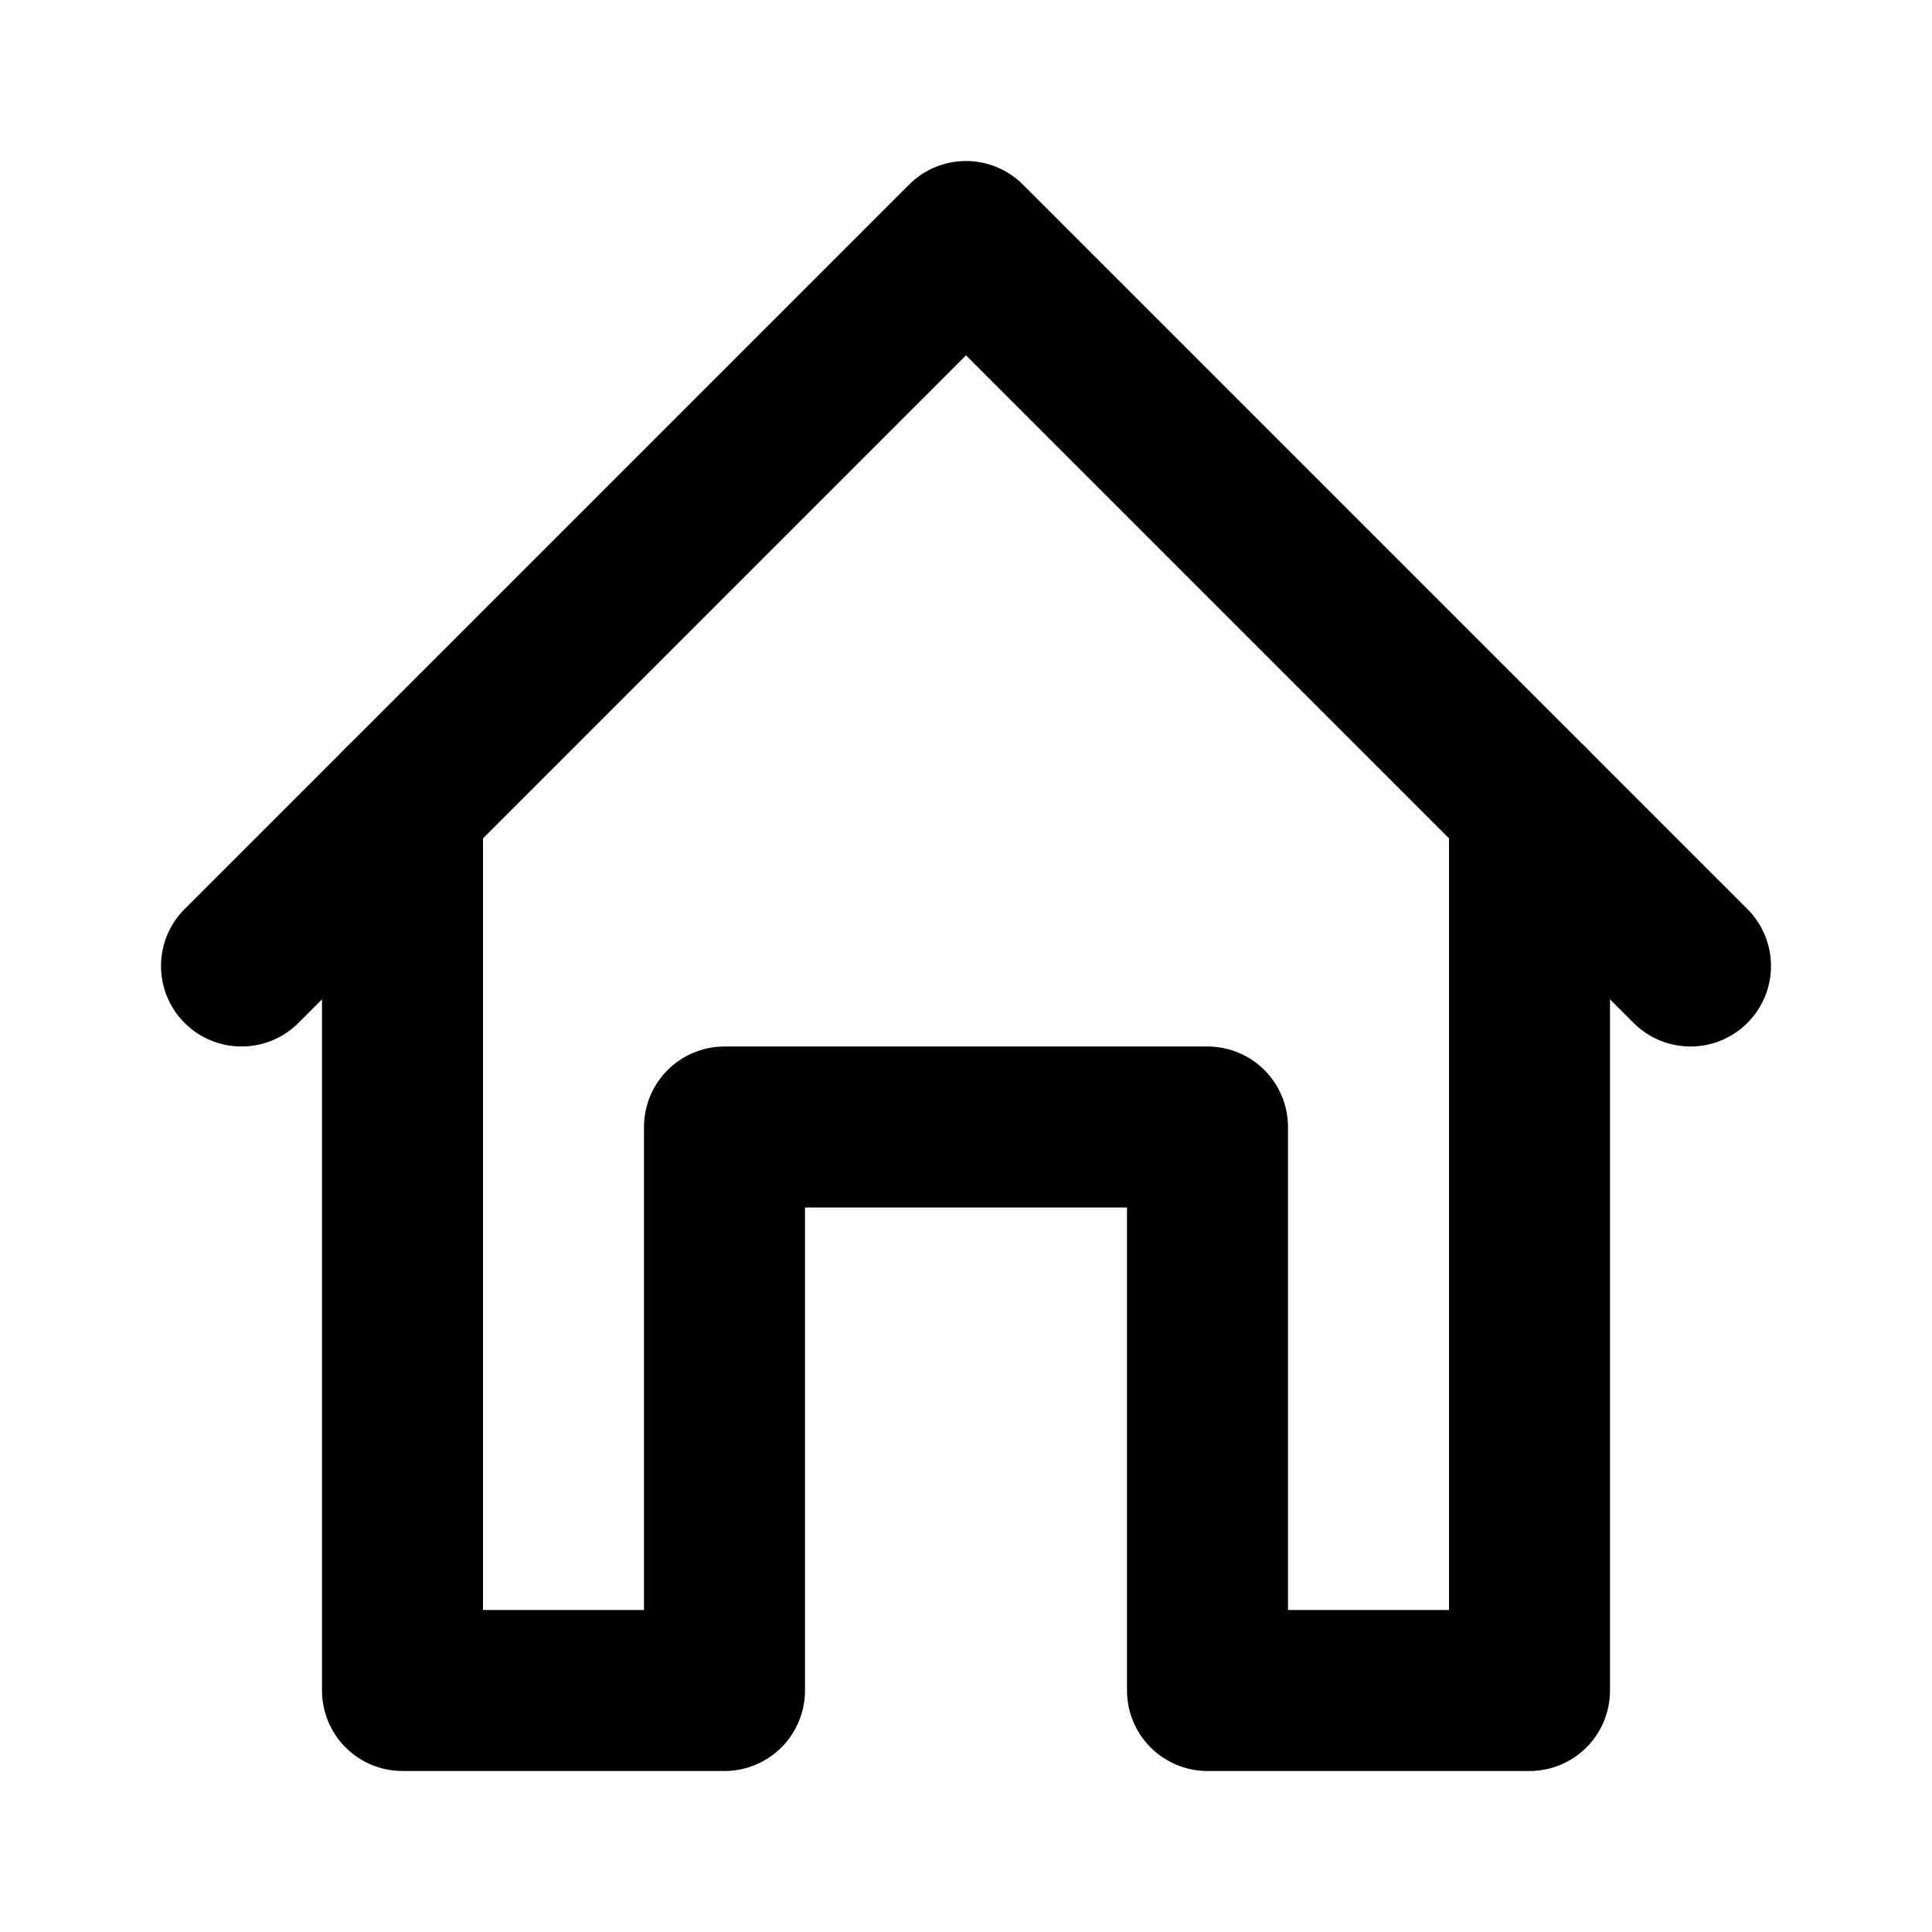
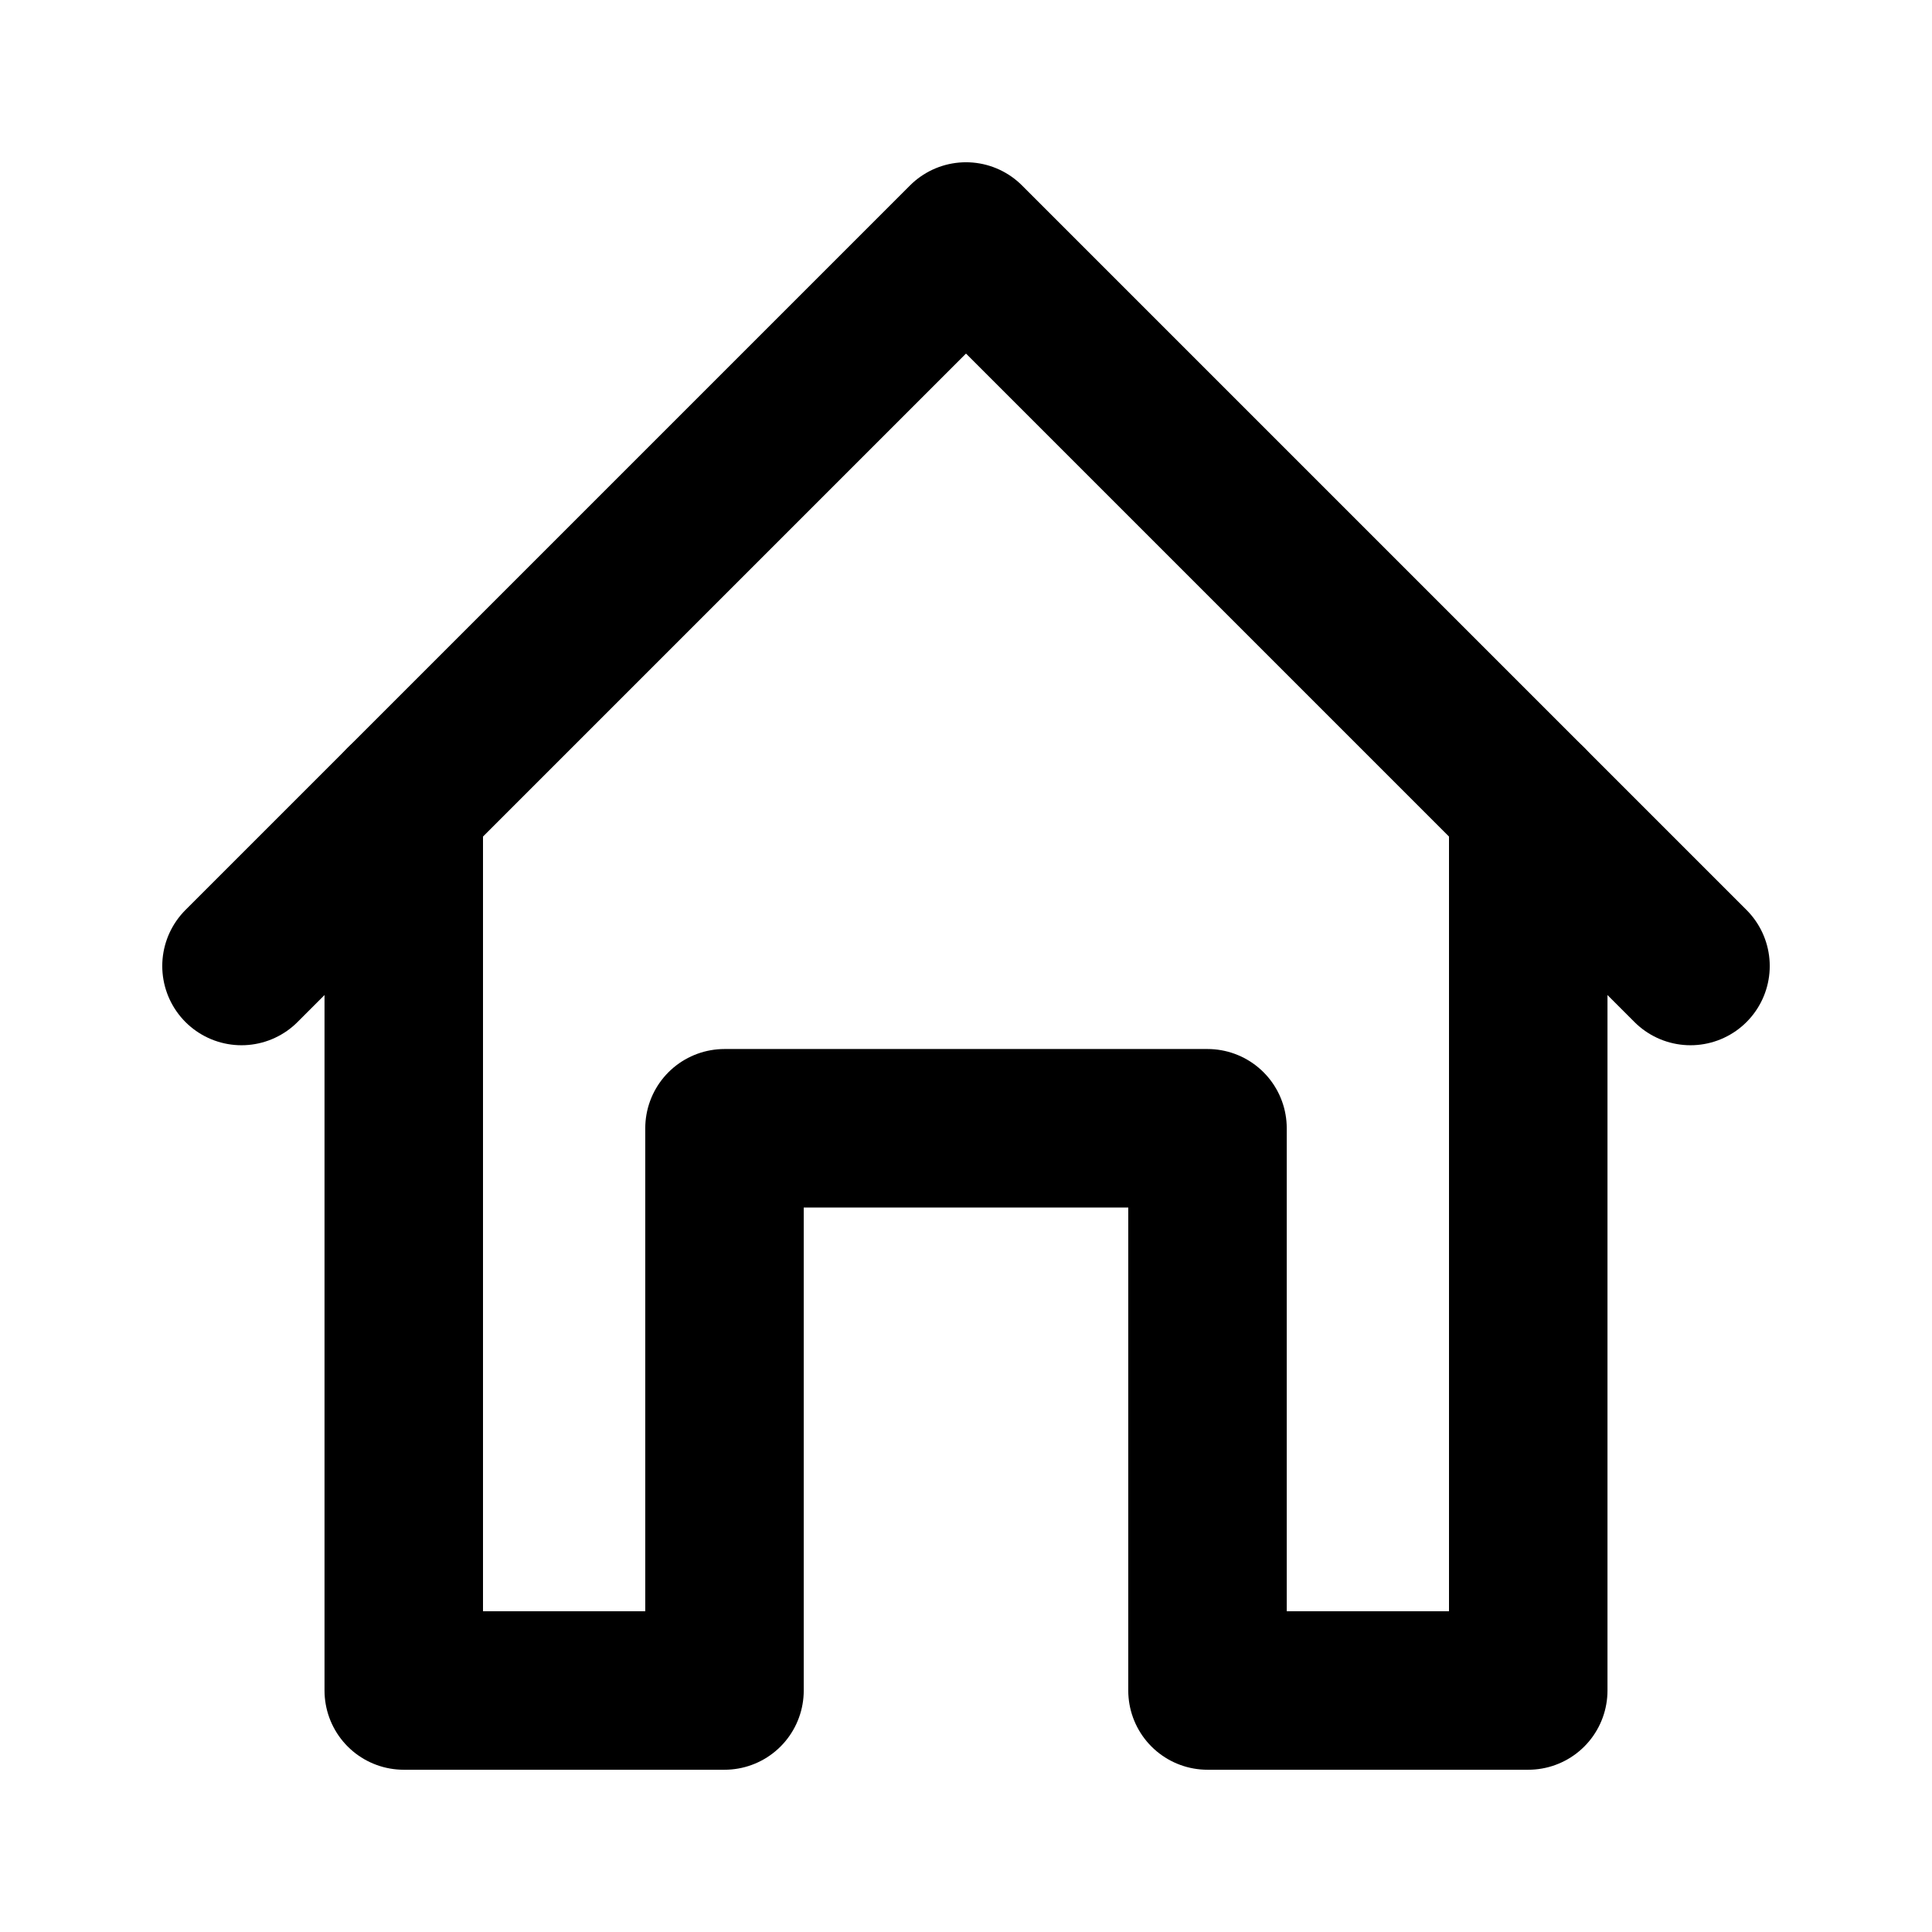
- <svg xmlns="http://www.w3.org/2000/svg" viewBox="0 0 24 24">
-   <path d="M3 12 L12 3 L21 12" fill="none" stroke="currentColor" stroke-width="2" stroke-linecap="round" stroke-linejoin="round" />
-   <path d="M5 10 L5 21 L9 21 L9 14 L15 14 L15 21 L19 21 L19 10" fill="none" stroke="currentColor" stroke-width="2" stroke-linecap="round" stroke-linejoin="round" />
+ <svg xmlns="http://www.w3.org/2000/svg" viewBox="0 0 512 512">
+   <path d="M64 256 L256 64 L448 256" fill="none" stroke="currentColor" stroke-width="42" stroke-linecap="round" stroke-linejoin="round" />
+   <path d="M107 213 L107 448 L192 448 L192 299 L320 299 L320 448 L405 448 L405 213" fill="none" stroke="currentColor" stroke-width="42" stroke-linecap="round" stroke-linejoin="round" />
</svg>
